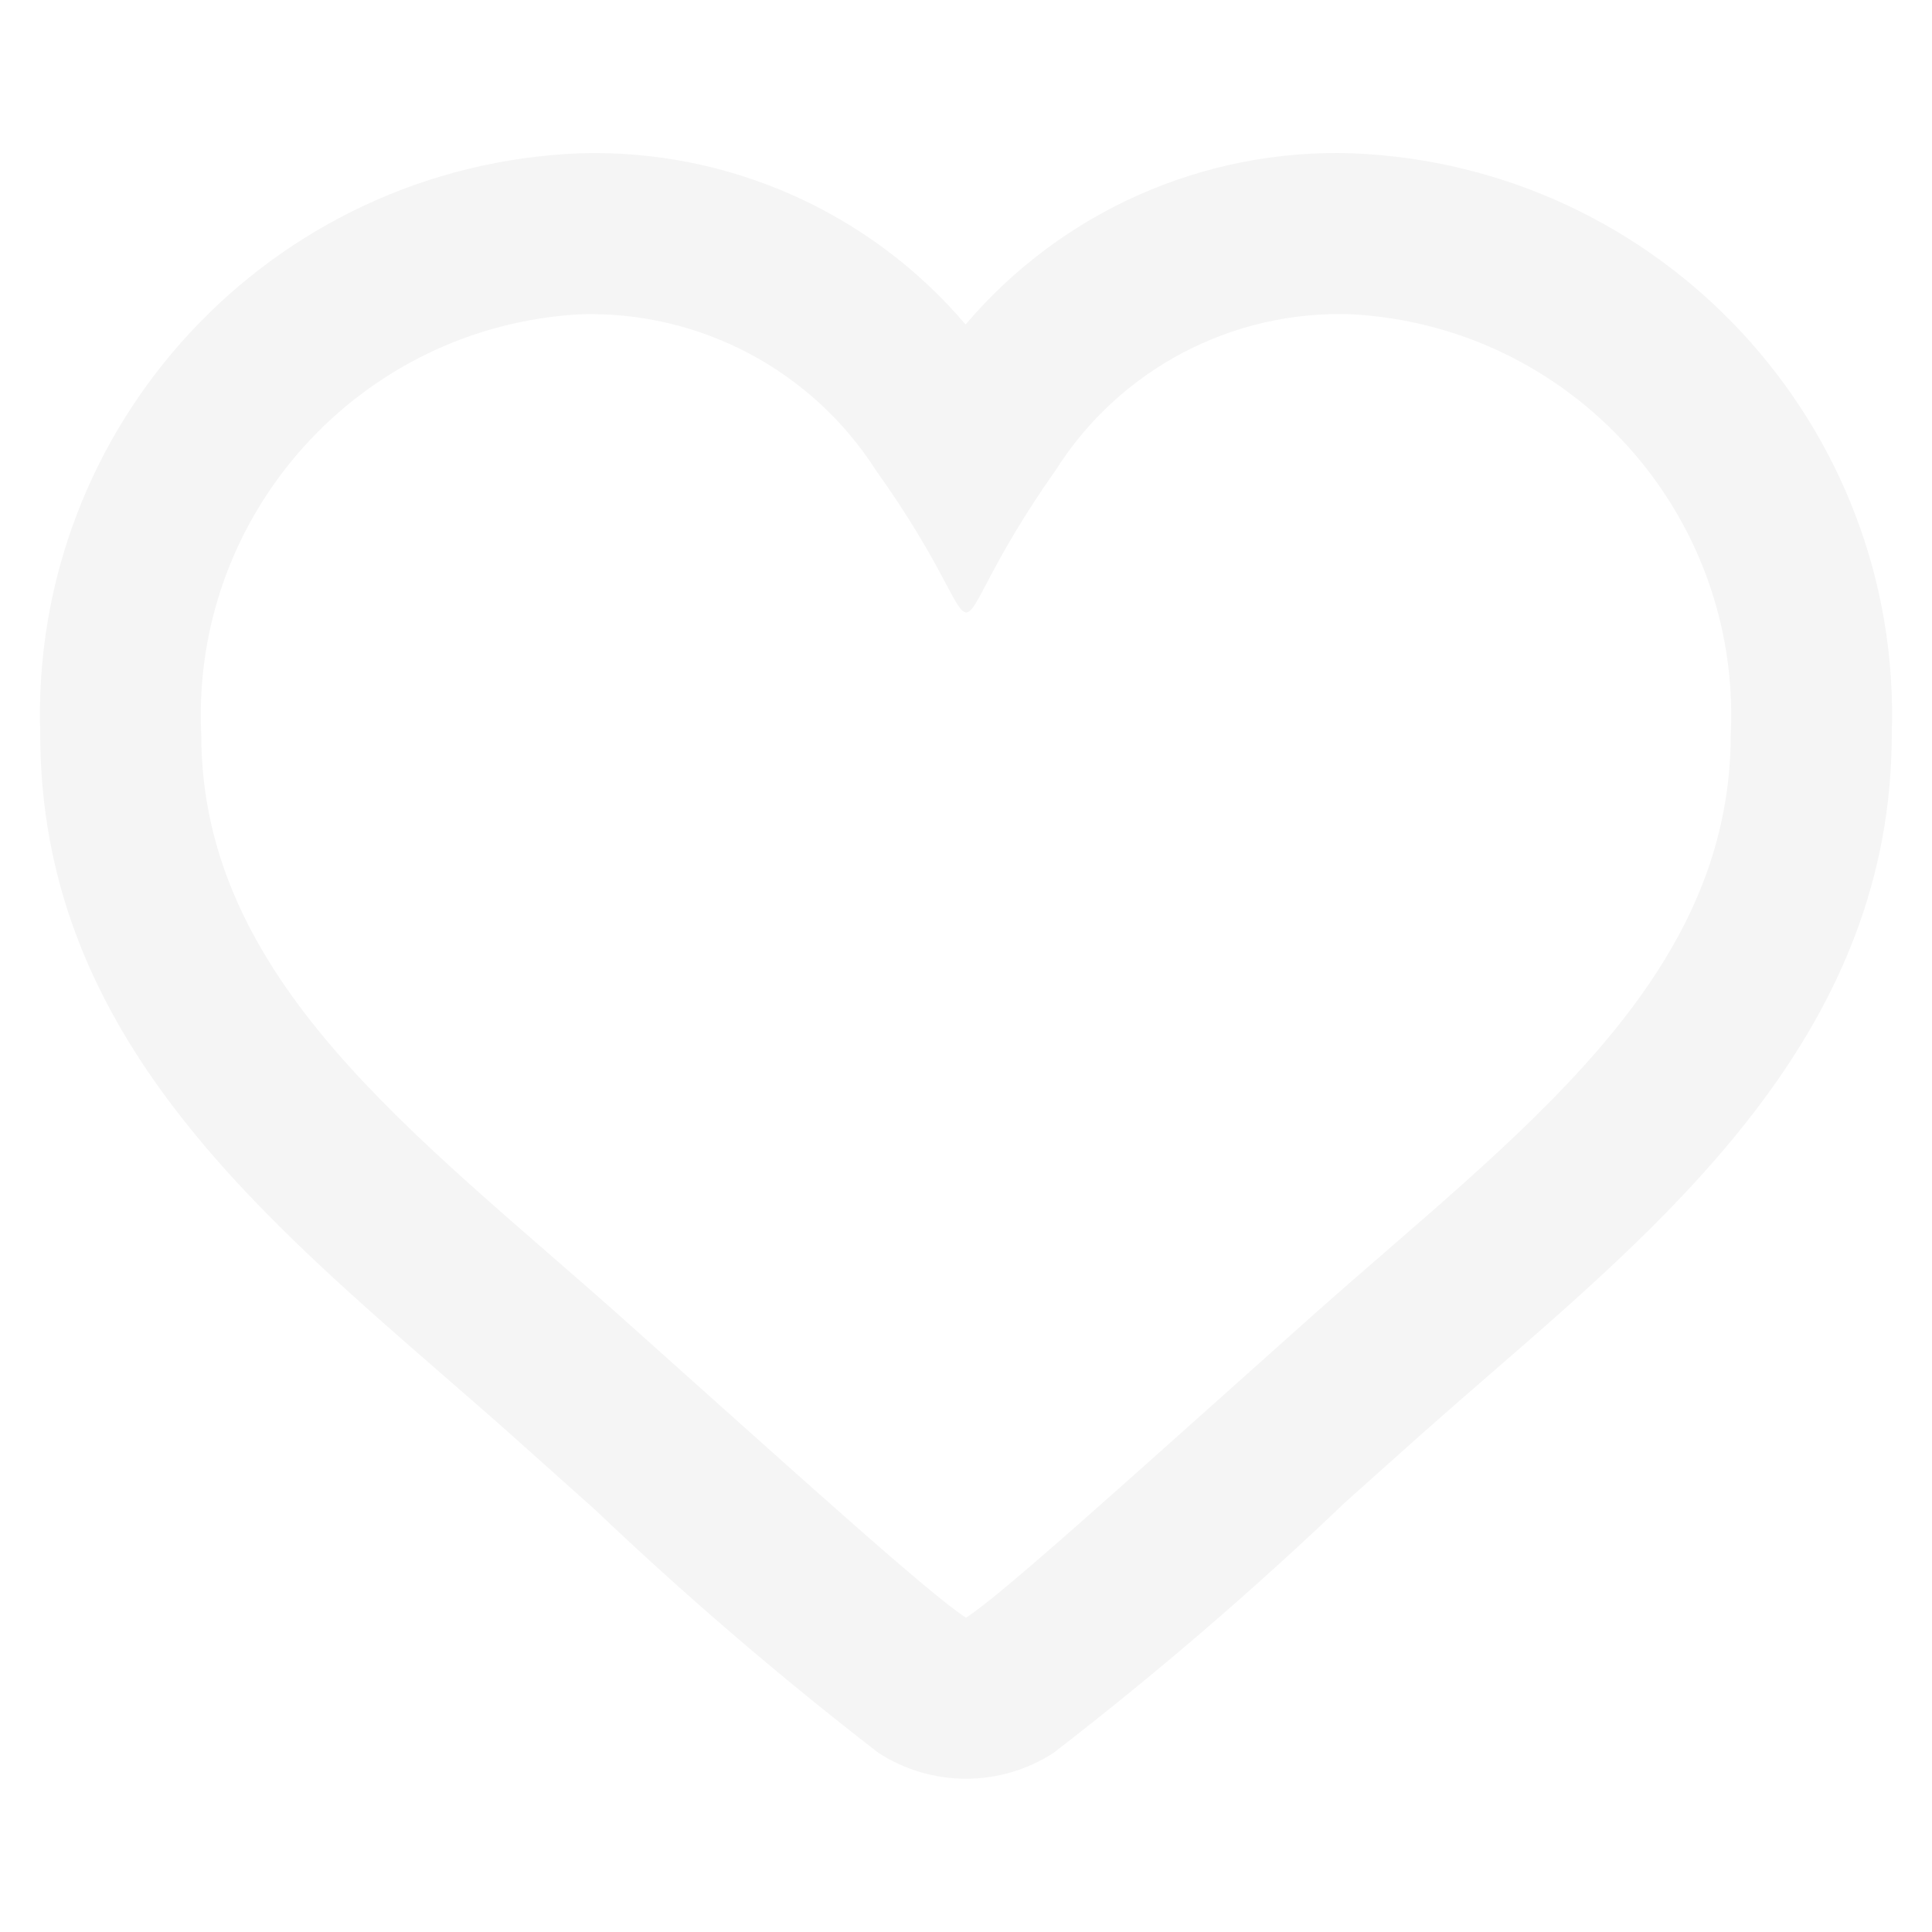
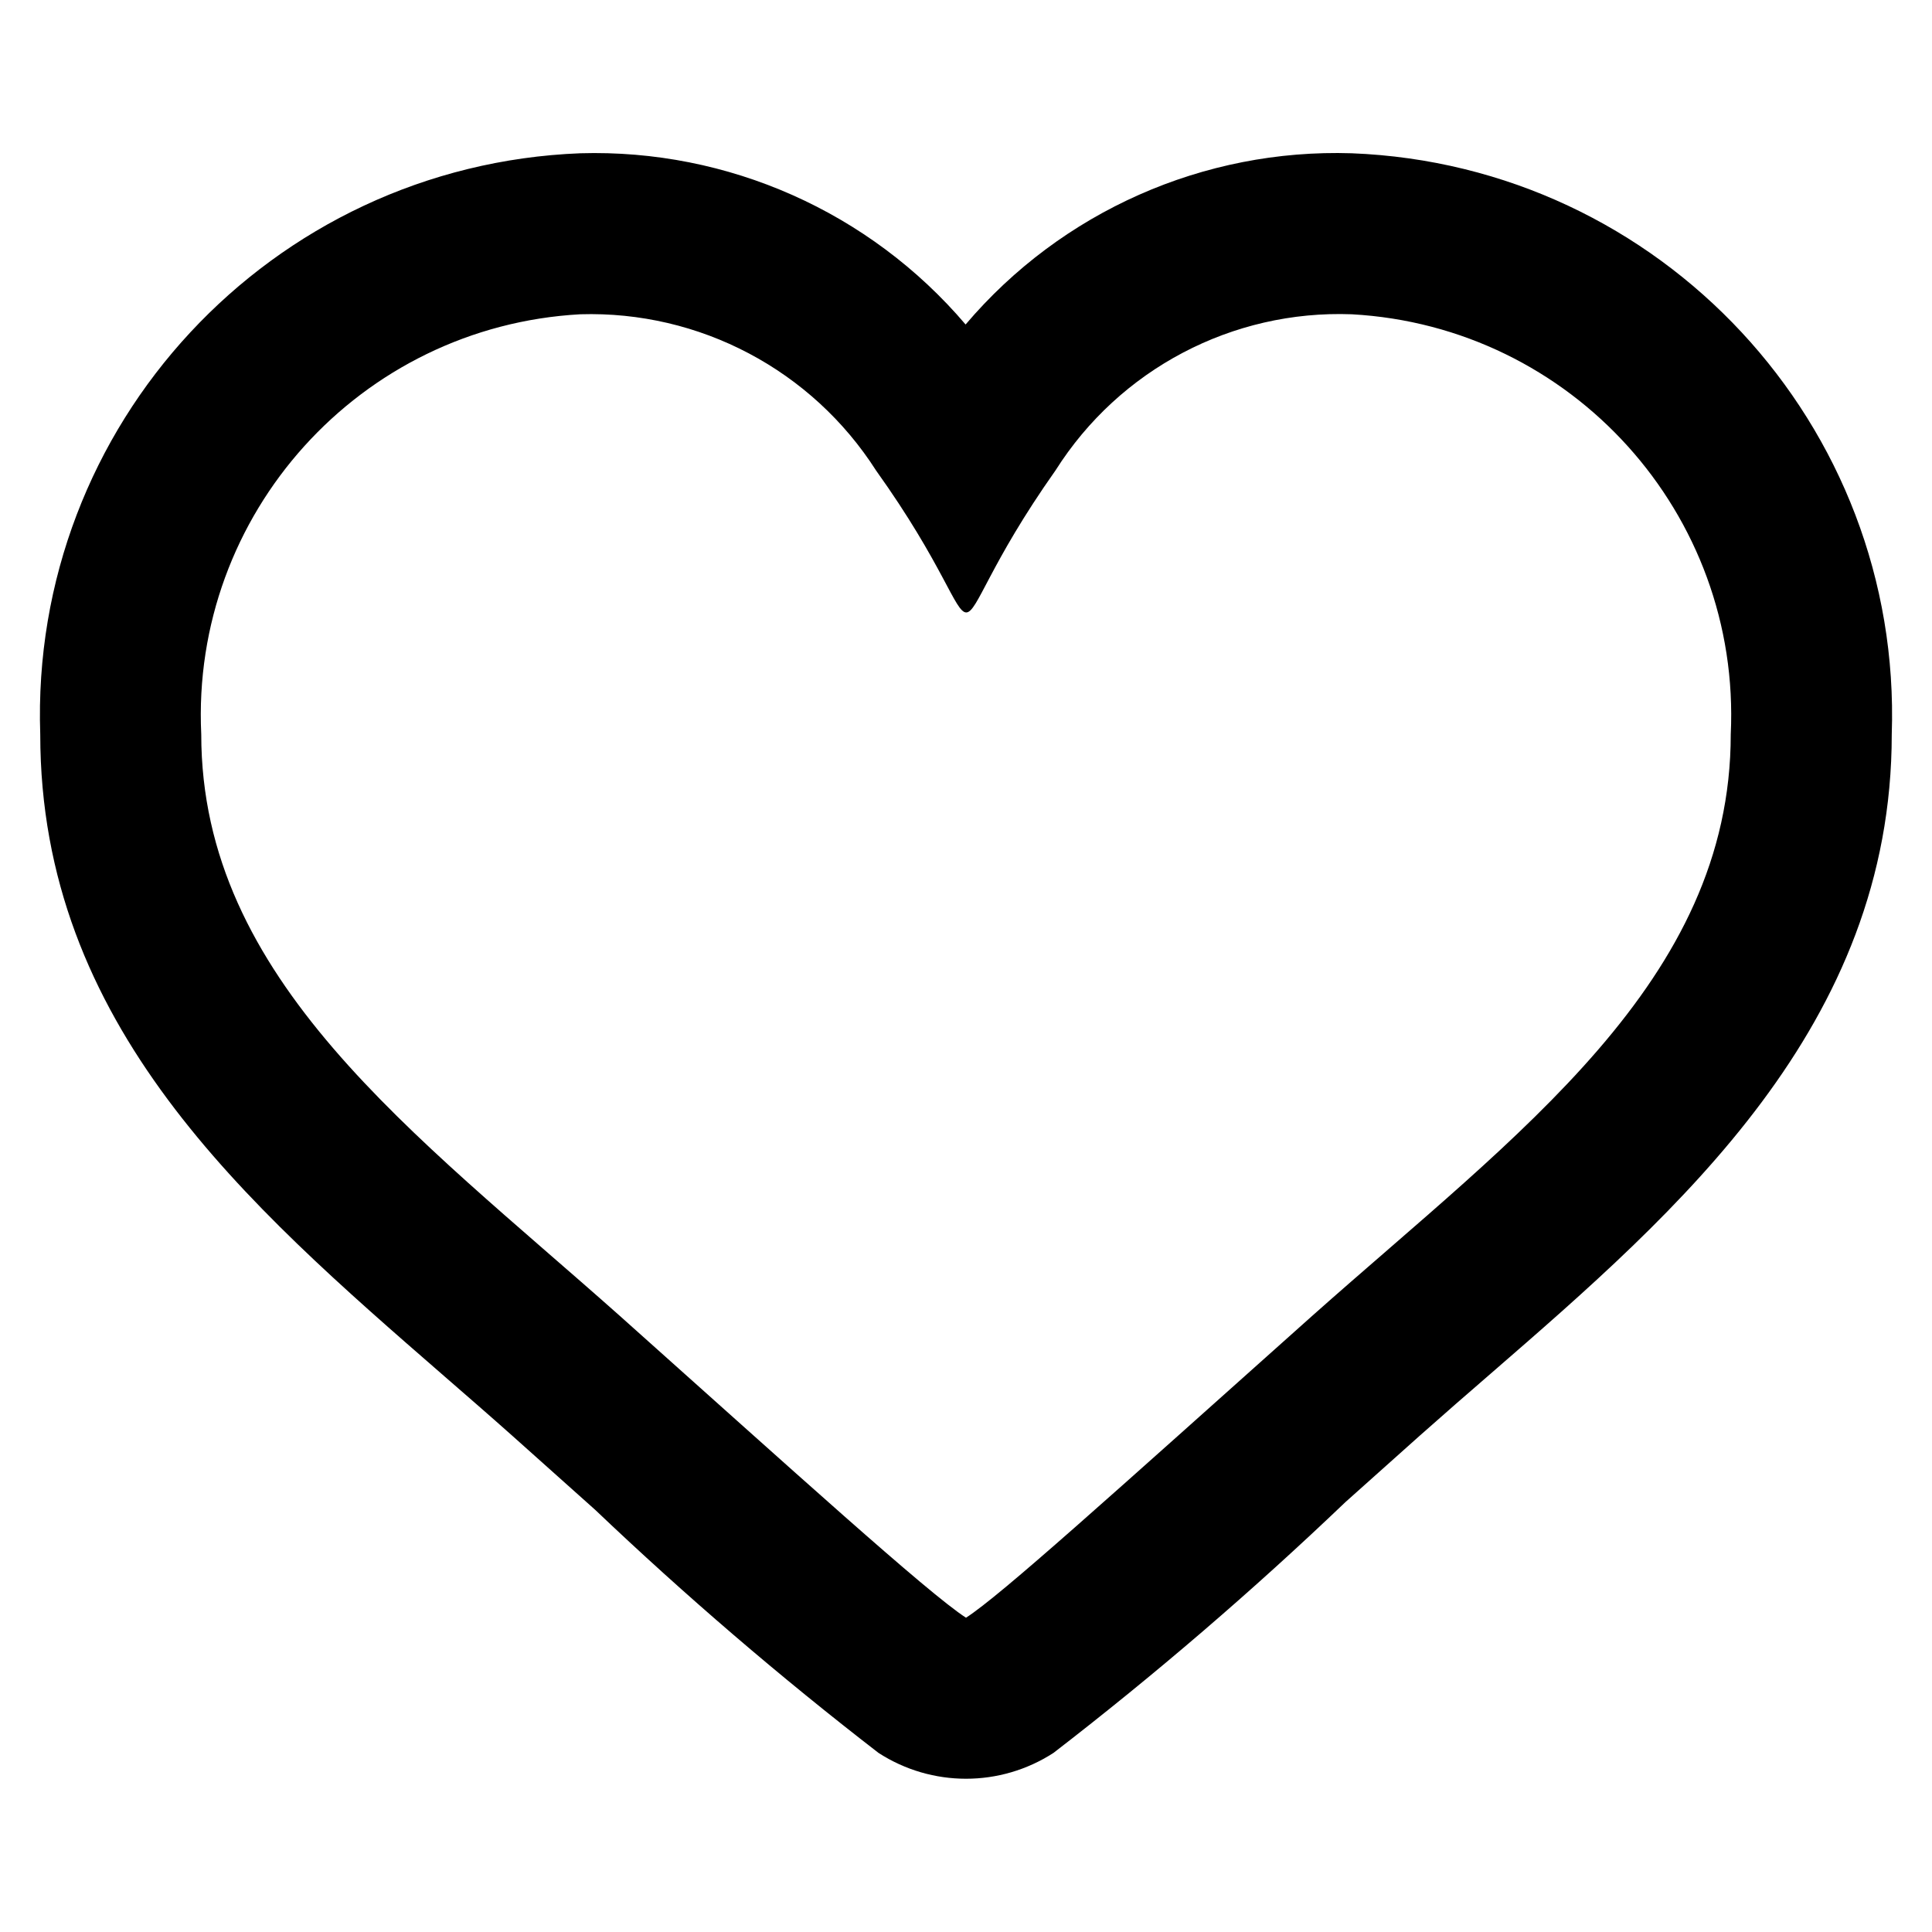
- <svg aria-label="Notifications" class="_ab6-" color="rgb(245, 245, 245)" fill="rgb(245, 245, 245)" height="24" role="img" viewBox="0 0 24 24" width="24">
+ <svg aria-label="Notifications" class="_ab6-" color="black" fill="black" height="24" role="img" viewBox="0 0 24 24" width="24">
  <path d="M16.792 3.904A4.989 4.989 0 0 1 21.5 9.122c0 3.072-2.652 4.959-5.197 7.222-2.512 2.243-3.865 3.469-4.303 3.752-.477-.309-2.143-1.823-4.303-3.752C5.141 14.072 2.5 12.167 2.5 9.122a4.989 4.989 0 0 1 4.708-5.218 4.21 4.21 0 0 1 3.675 1.941c.84 1.175.98 1.763 1.12 1.763s.278-.588 1.11-1.766a4.17 4.17 0 0 1 3.679-1.938m0-2a6.04 6.04 0 0 0-4.797 2.127 6.052 6.052 0 0 0-4.787-2.127A6.985 6.985 0 0 0 .5 9.122c0 3.61 2.55 5.827 5.015 7.97.283.246.569.494.853.747l1.027.918a44.998 44.998 0 0 0 3.518 3.018 2 2 0 0 0 2.174 0 45.263 45.263 0 0 0 3.626-3.115l.922-.824c.293-.26.59-.519.885-.774 2.334-2.025 4.98-4.32 4.98-7.94a6.985 6.985 0 0 0-6.708-7.218Z" />
</svg>
